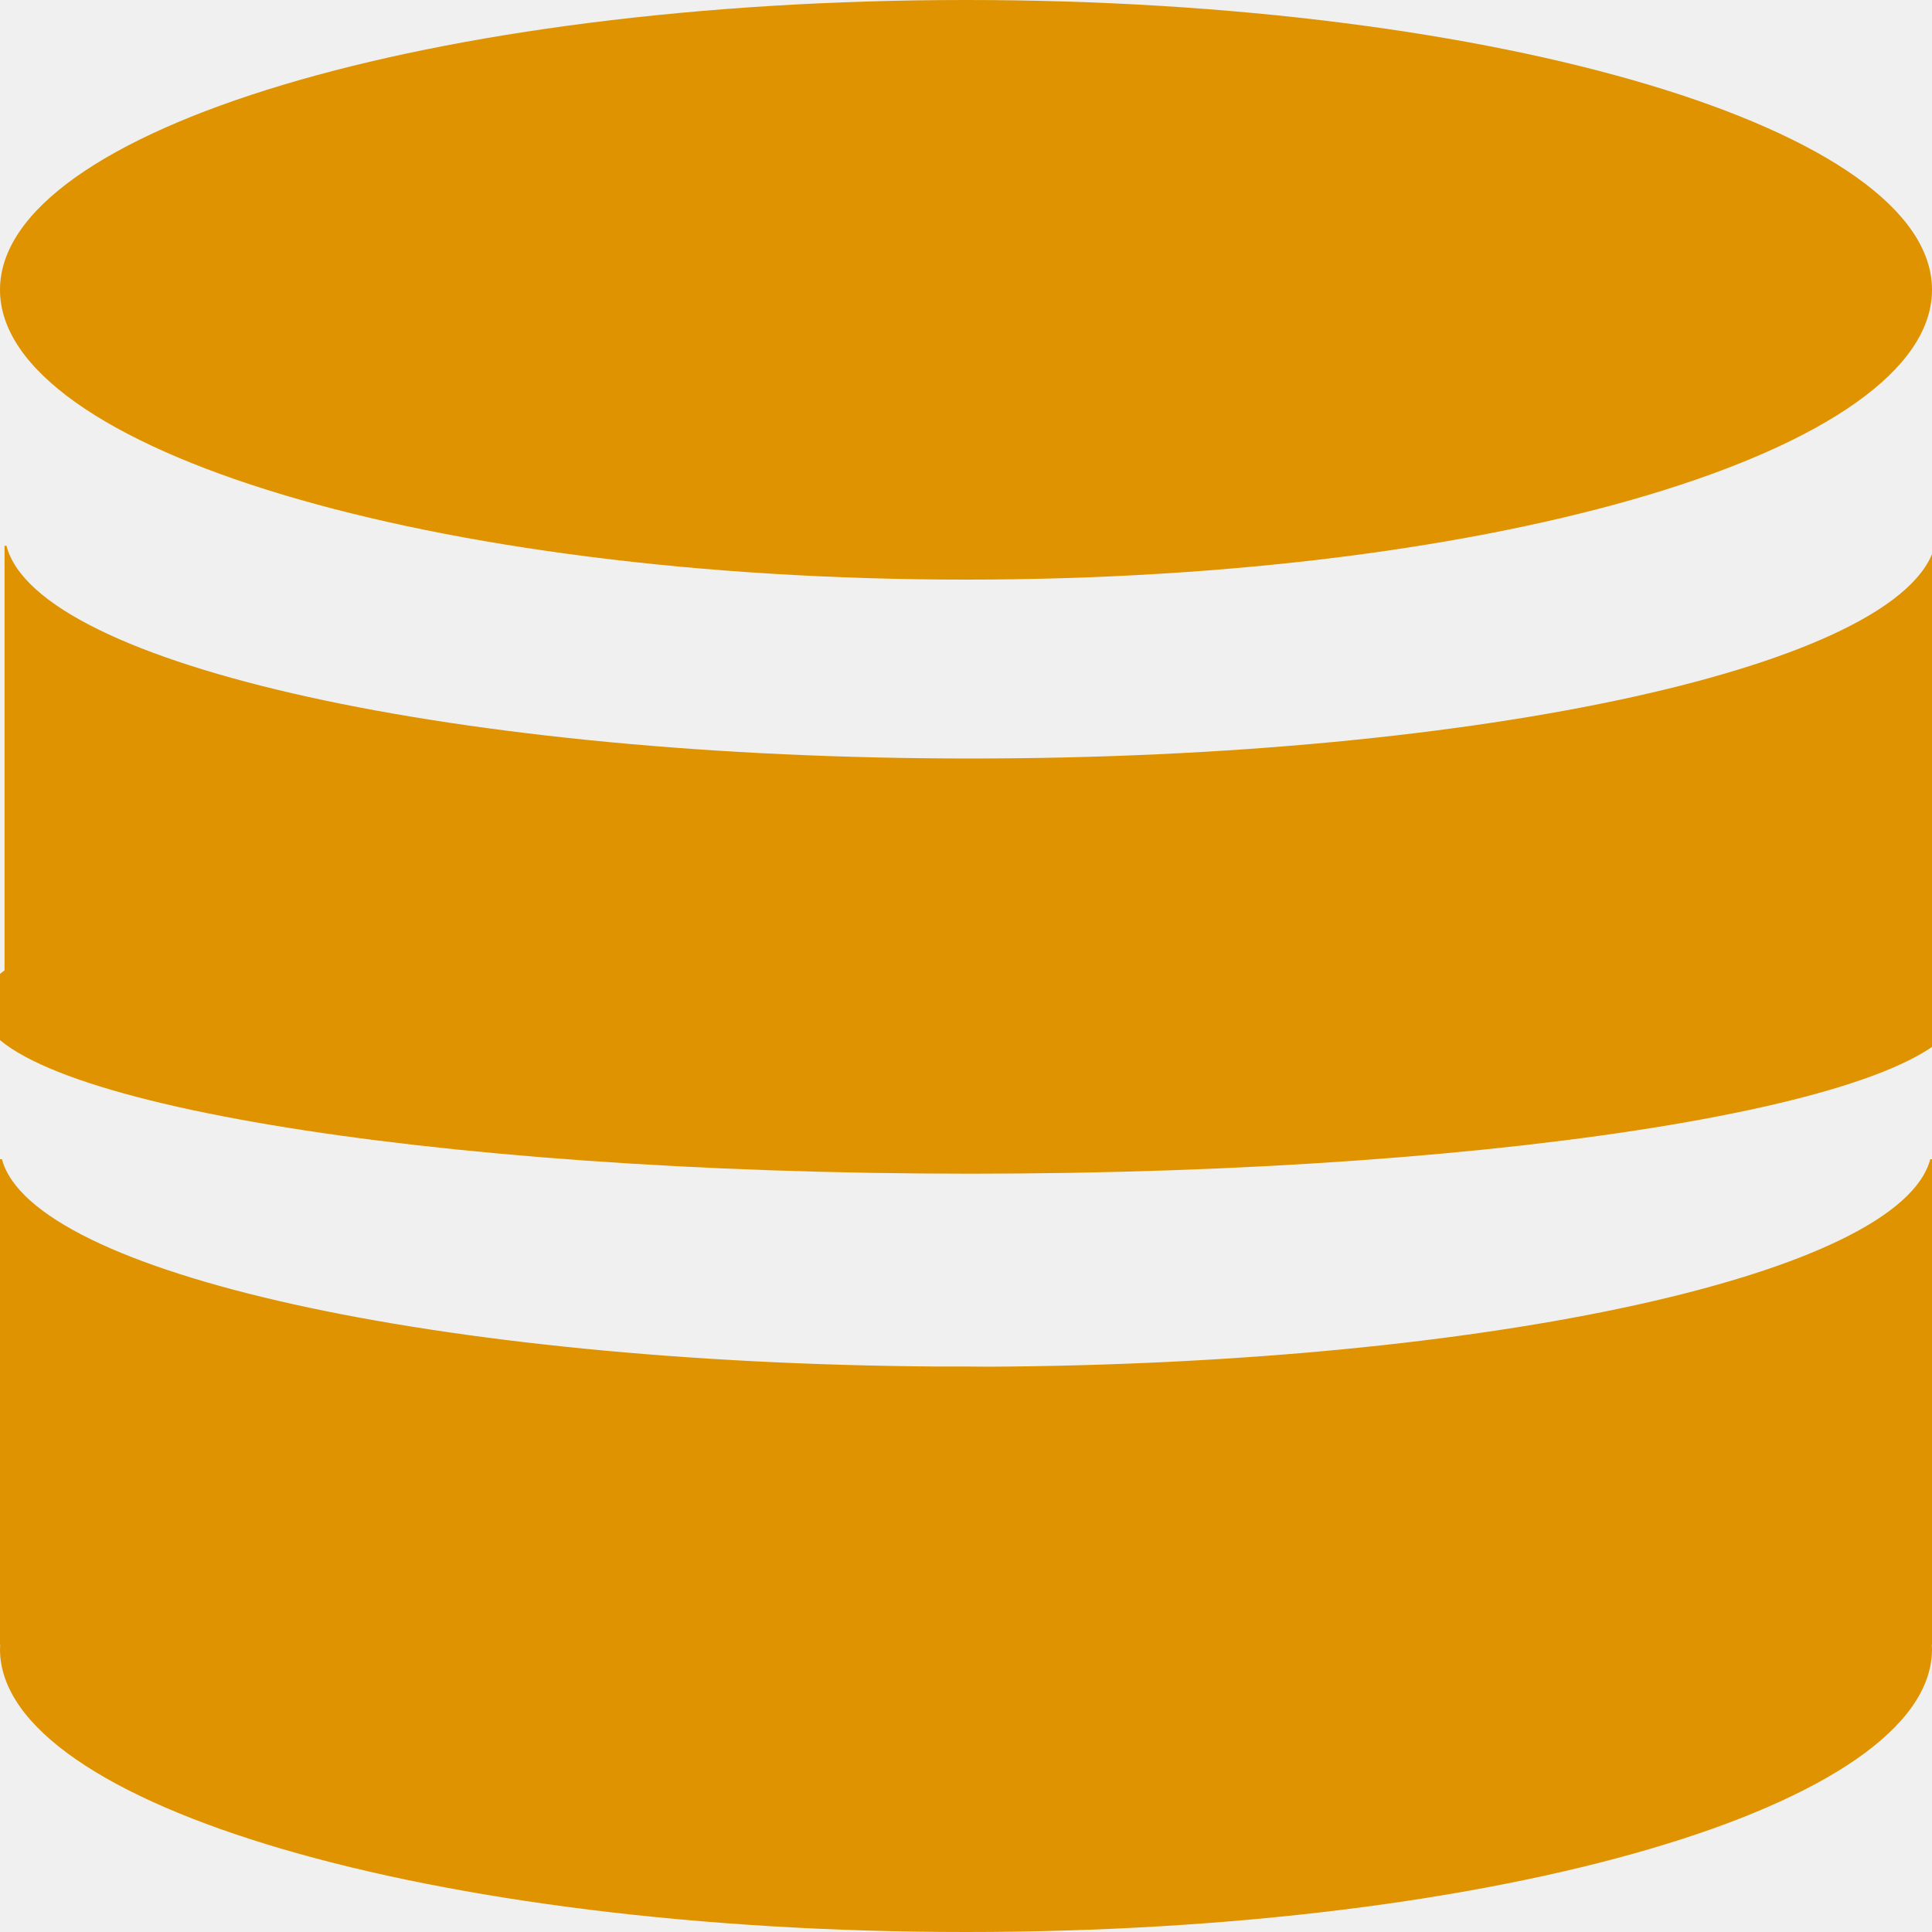
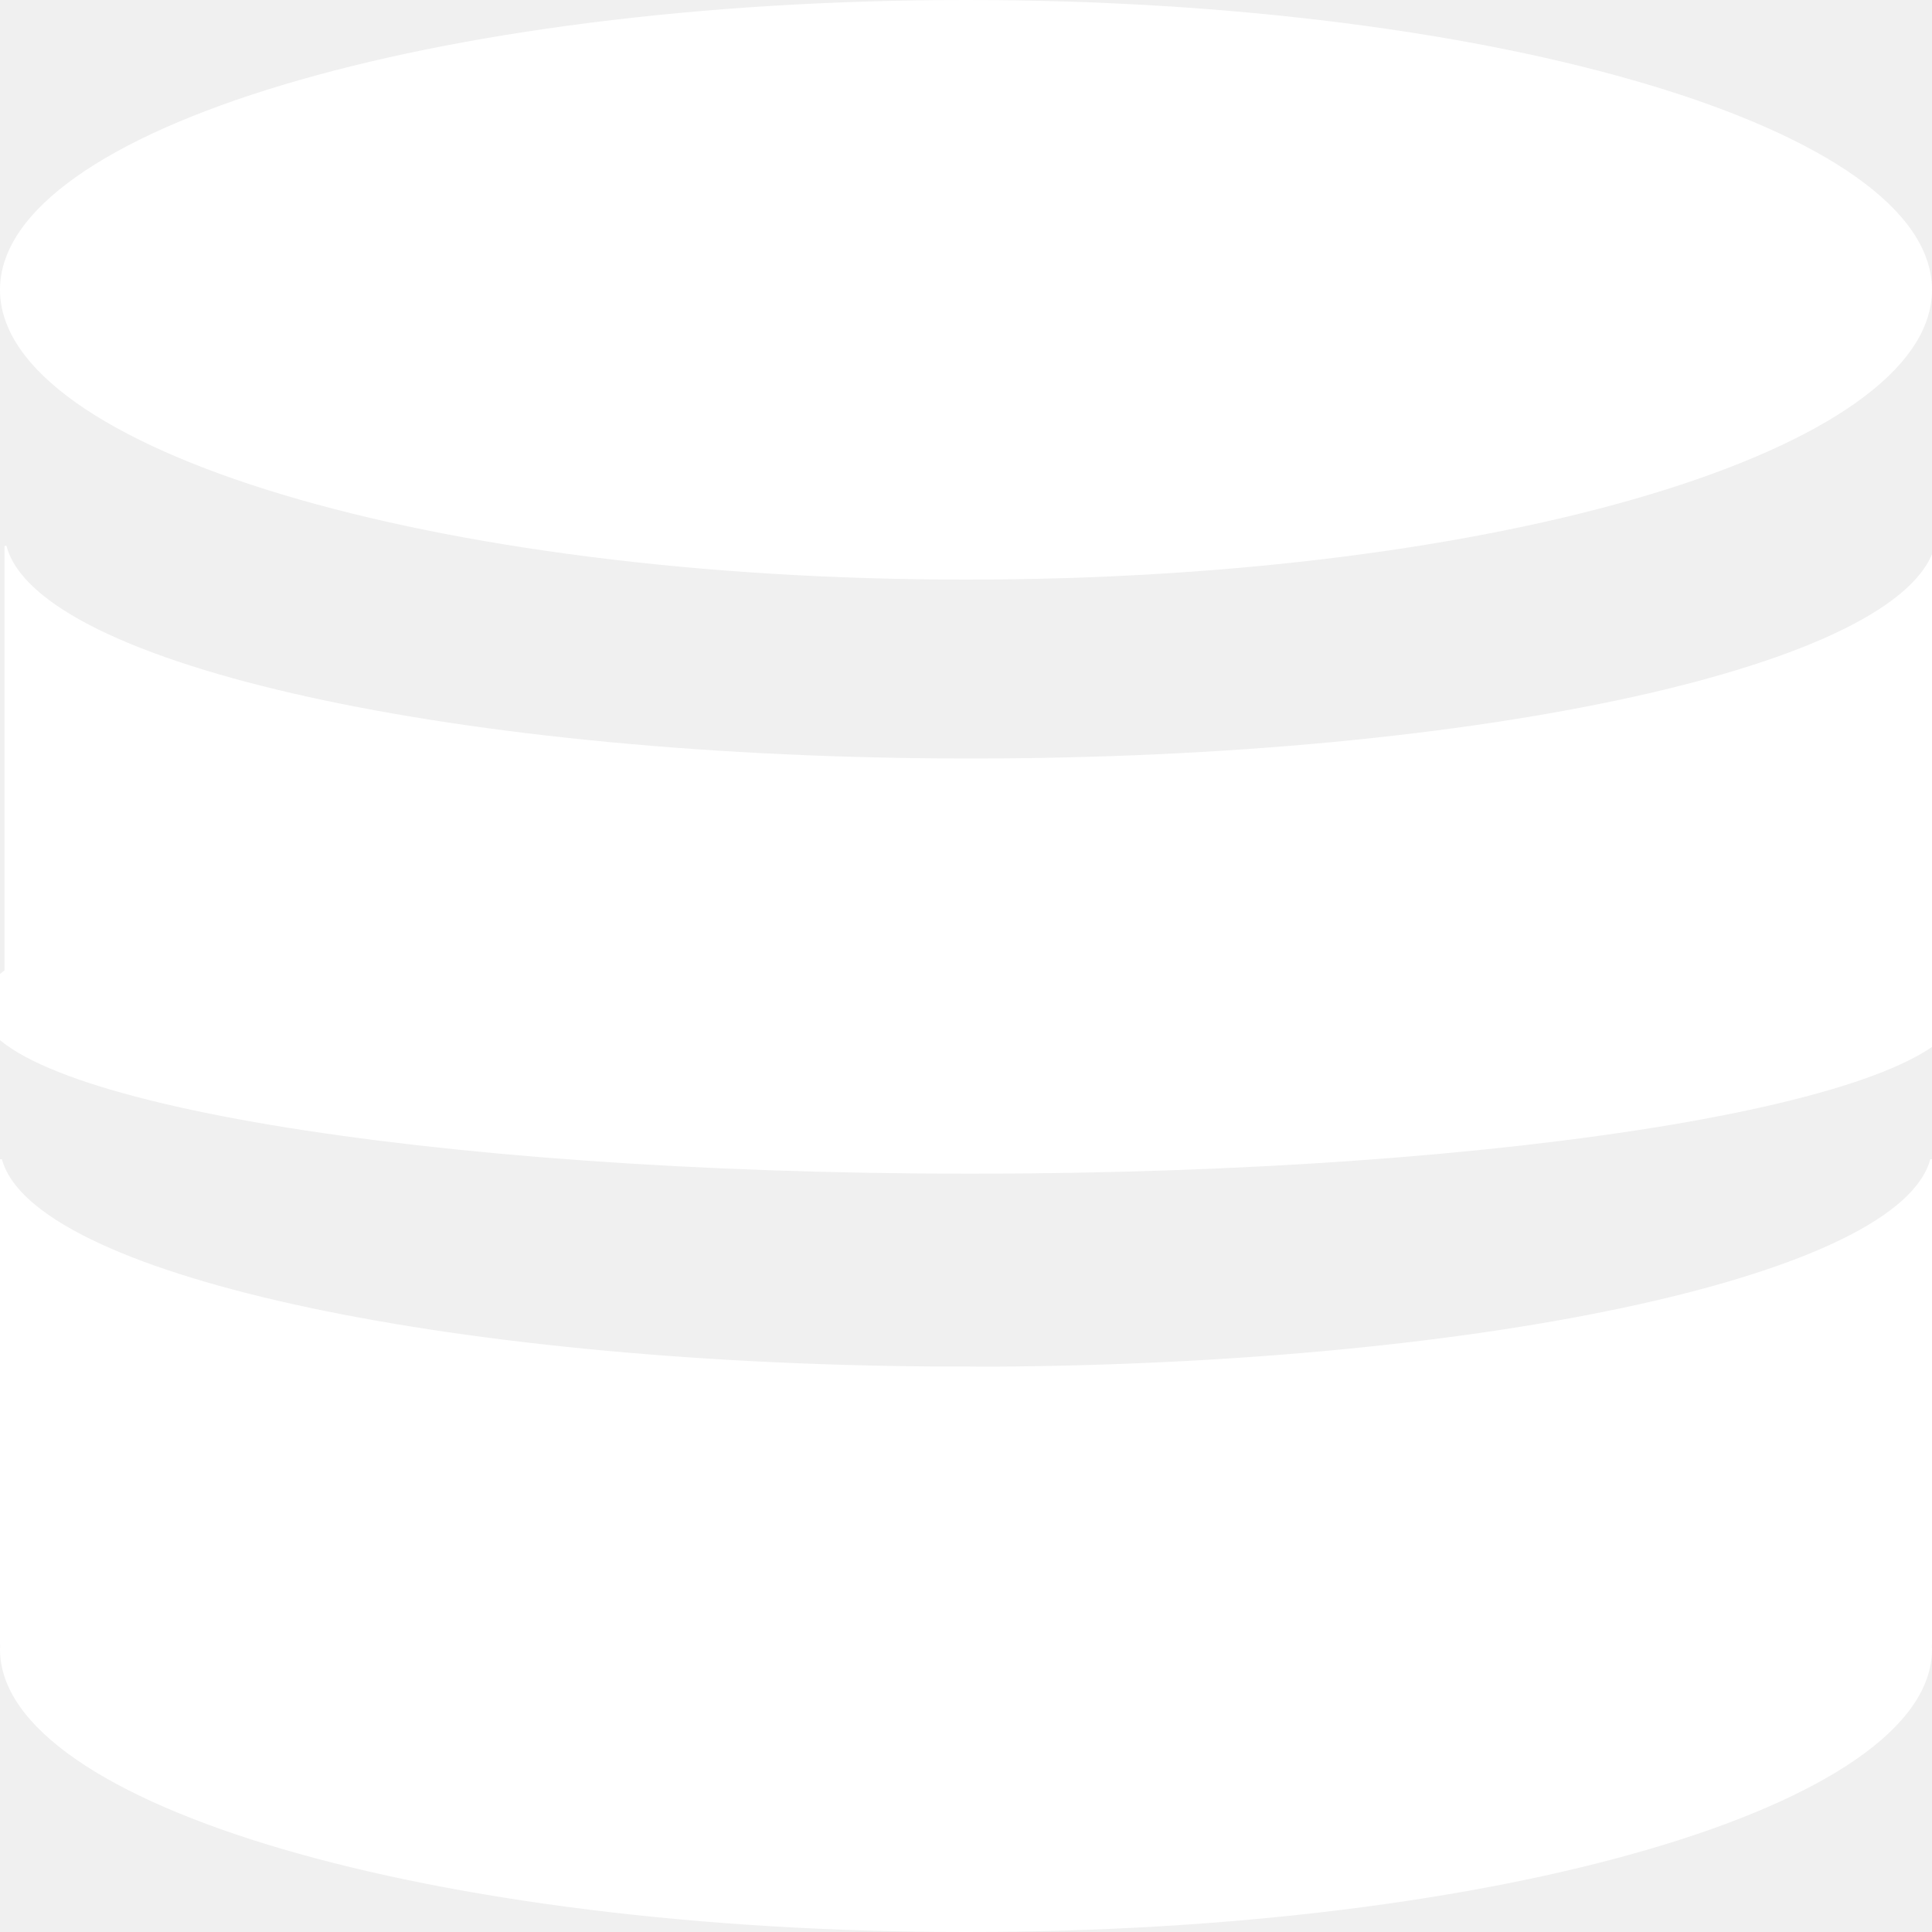
- <svg xmlns="http://www.w3.org/2000/svg" id="svg4" version="1.1" viewBox="0 0 20 20">
+ <svg xmlns="http://www.w3.org/2000/svg" viewBox="0 0 20 20" version="1.1" id="svg4">
  <defs id="defs8" />
-   <ellipse style="fill:#df9300;stroke:#ffffff;stroke-width:0;stroke-linecap:square;stroke-linejoin:round;stroke-miterlimit:3.8;paint-order:stroke markers fill" id="path830" cx="10" cy="3" rx="10" ry="3" />
-   <path id="rect832" style="fill:#df9300;stroke:#ffffff;stroke-width:0;stroke-linecap:square;stroke-linejoin:round;stroke-miterlimit:3.8;paint-order:stroke markers fill" d="M 0.047,5.65 V 10.045 a 10.25,1.726 0 0 0 -0.25,0.379 A 10.25,1.726 0 0 0 10.047,12.15 a 10.25,1.726 0 0 0 10.25,-1.726 10.25,1.726 0 0 0 -0.25,-0.377 V 5.65 h -0.018 A 10,2.343 0 0 1 10.047,7.852 10,2.343 0 0 1 0.067,5.65 Z" />
-   <path d="m 0,12 v 4.288 A 10.25,1.684 0 0 0 -0.25,16.657 10.25,1.684 0 0 0 0.002,17.027 10,2.927 0 0 0 0,17.073 10,2.927 0 0 0 10,20 10,2.927 0 0 0 20,17.073 10,2.927 0 0 0 19.998,17.027 10.25,1.684 0 0 0 20.25,16.657 10.25,1.684 0 0 0 20,16.29 V 12 h -0.018 a 10,2.286 0 0 1 -9.764,2.148 10,2.927 0 0 0 -0.219,-0.002 10,2.927 0 0 0 -0.234,0 10,2.286 0 0 1 -0.078,0 A 10,2.286 0 0 1 0.02,12 Z" style="fill:#df9300;stroke:#ffffff;stroke-width:0;stroke-linecap:square;stroke-linejoin:round;stroke-miterlimit:3.8;paint-order:stroke markers fill" id="rect832-3" />
+   <ellipse ry="3" rx="10" cy="3" cx="10" id="path830" style="fill:#ffffff;stroke:#ffffff;stroke-width:0;stroke-linecap:square;stroke-linejoin:round;stroke-miterlimit:3.8;paint-order:stroke markers fill;fill-opacity:1" />
+   <path d="M 0.047,5.65 V 10.045 a 10.25,1.726 0 0 0 -0.25,0.379 A 10.25,1.726 0 0 0 10.047,12.15 a 10.25,1.726 0 0 0 10.25,-1.726 10.25,1.726 0 0 0 -0.25,-0.377 V 5.65 h -0.018 A 10,2.343 0 0 1 10.047,7.852 10,2.343 0 0 1 0.067,5.65 Z" style="fill:#ffffff;stroke:#ffffff;stroke-width:0;stroke-linecap:square;stroke-linejoin:round;stroke-miterlimit:3.8;paint-order:stroke markers fill;fill-opacity:1" id="rect832" />
+   <path id="rect832-3" style="fill:#ffffff;stroke:#ffffff;stroke-width:0;stroke-linecap:square;stroke-linejoin:round;stroke-miterlimit:3.8;paint-order:stroke markers fill;fill-opacity:1" d="m 0,12 v 4.288 A 10.25,1.684 0 0 0 -0.25,16.657 10.25,1.684 0 0 0 0.002,17.027 10,2.927 0 0 0 0,17.073 10,2.927 0 0 0 10,20 10,2.927 0 0 0 20,17.073 10,2.927 0 0 0 19.998,17.027 10.25,1.684 0 0 0 20.25,16.657 10.25,1.684 0 0 0 20,16.29 V 12 h -0.018 a 10,2.286 0 0 1 -9.764,2.148 10,2.927 0 0 0 -0.219,-0.002 10,2.927 0 0 0 -0.234,0 10,2.286 0 0 1 -0.078,0 A 10,2.286 0 0 1 0.02,12 Z" />
</svg>
